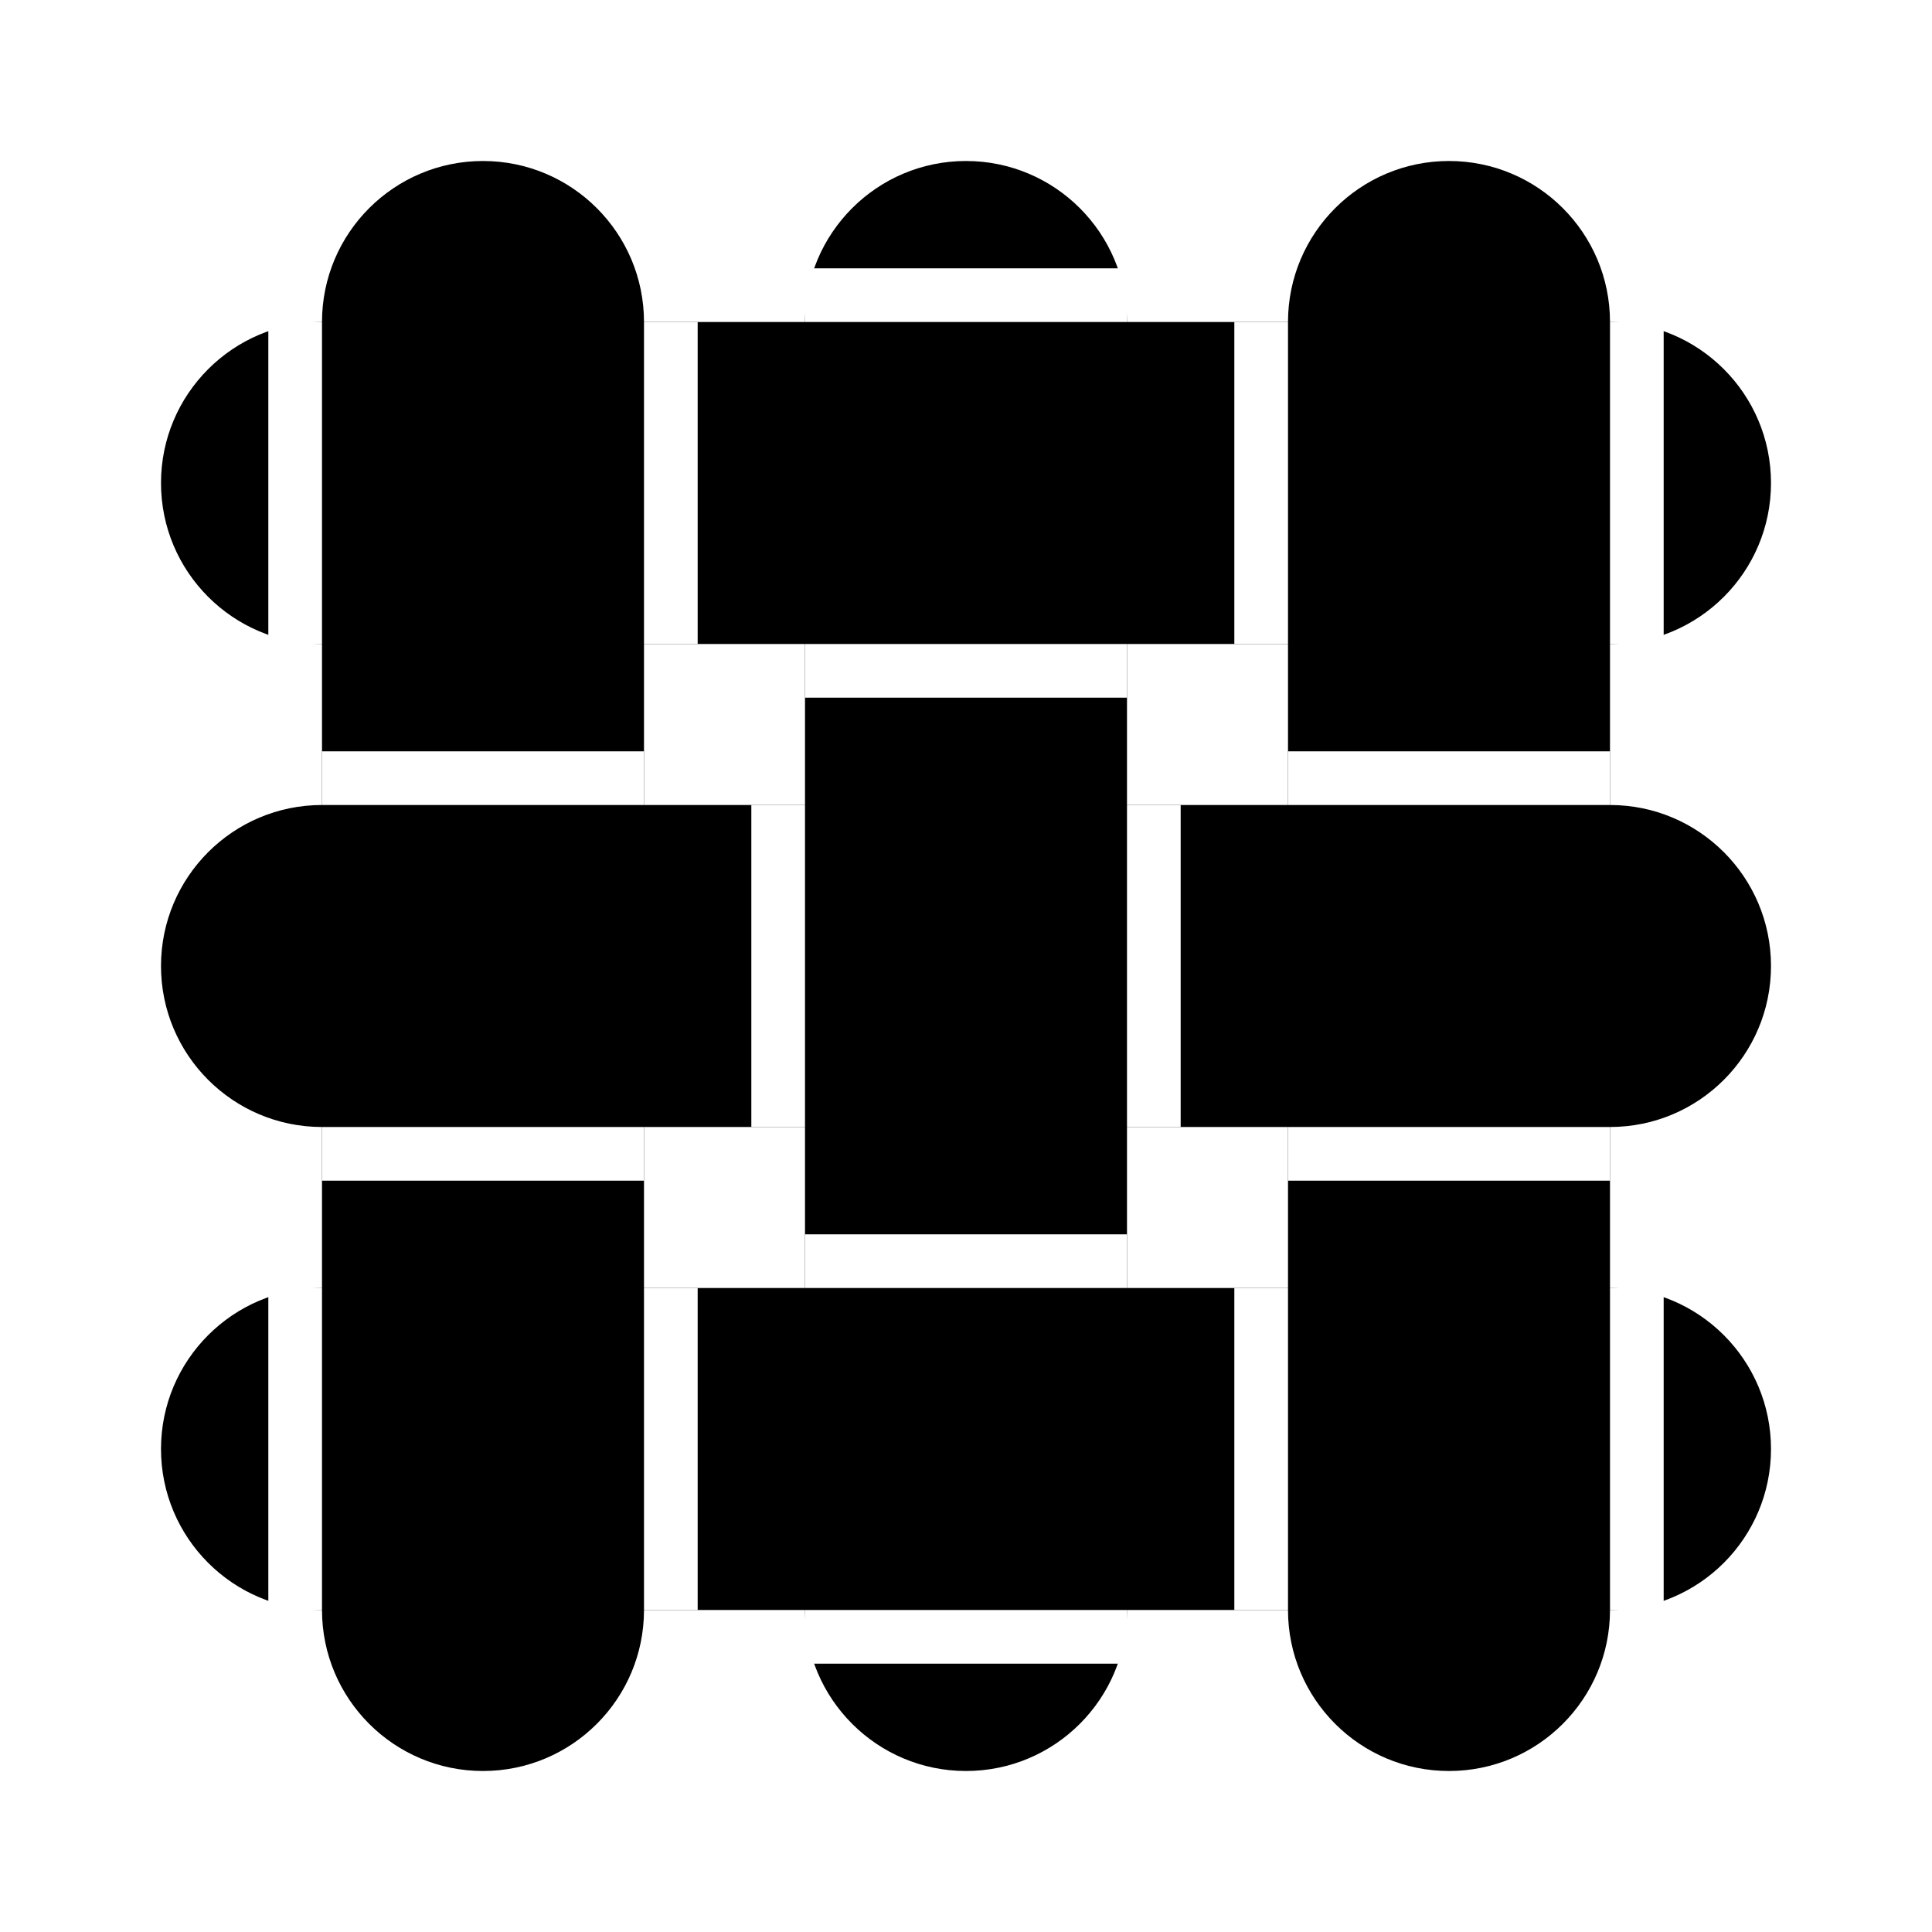
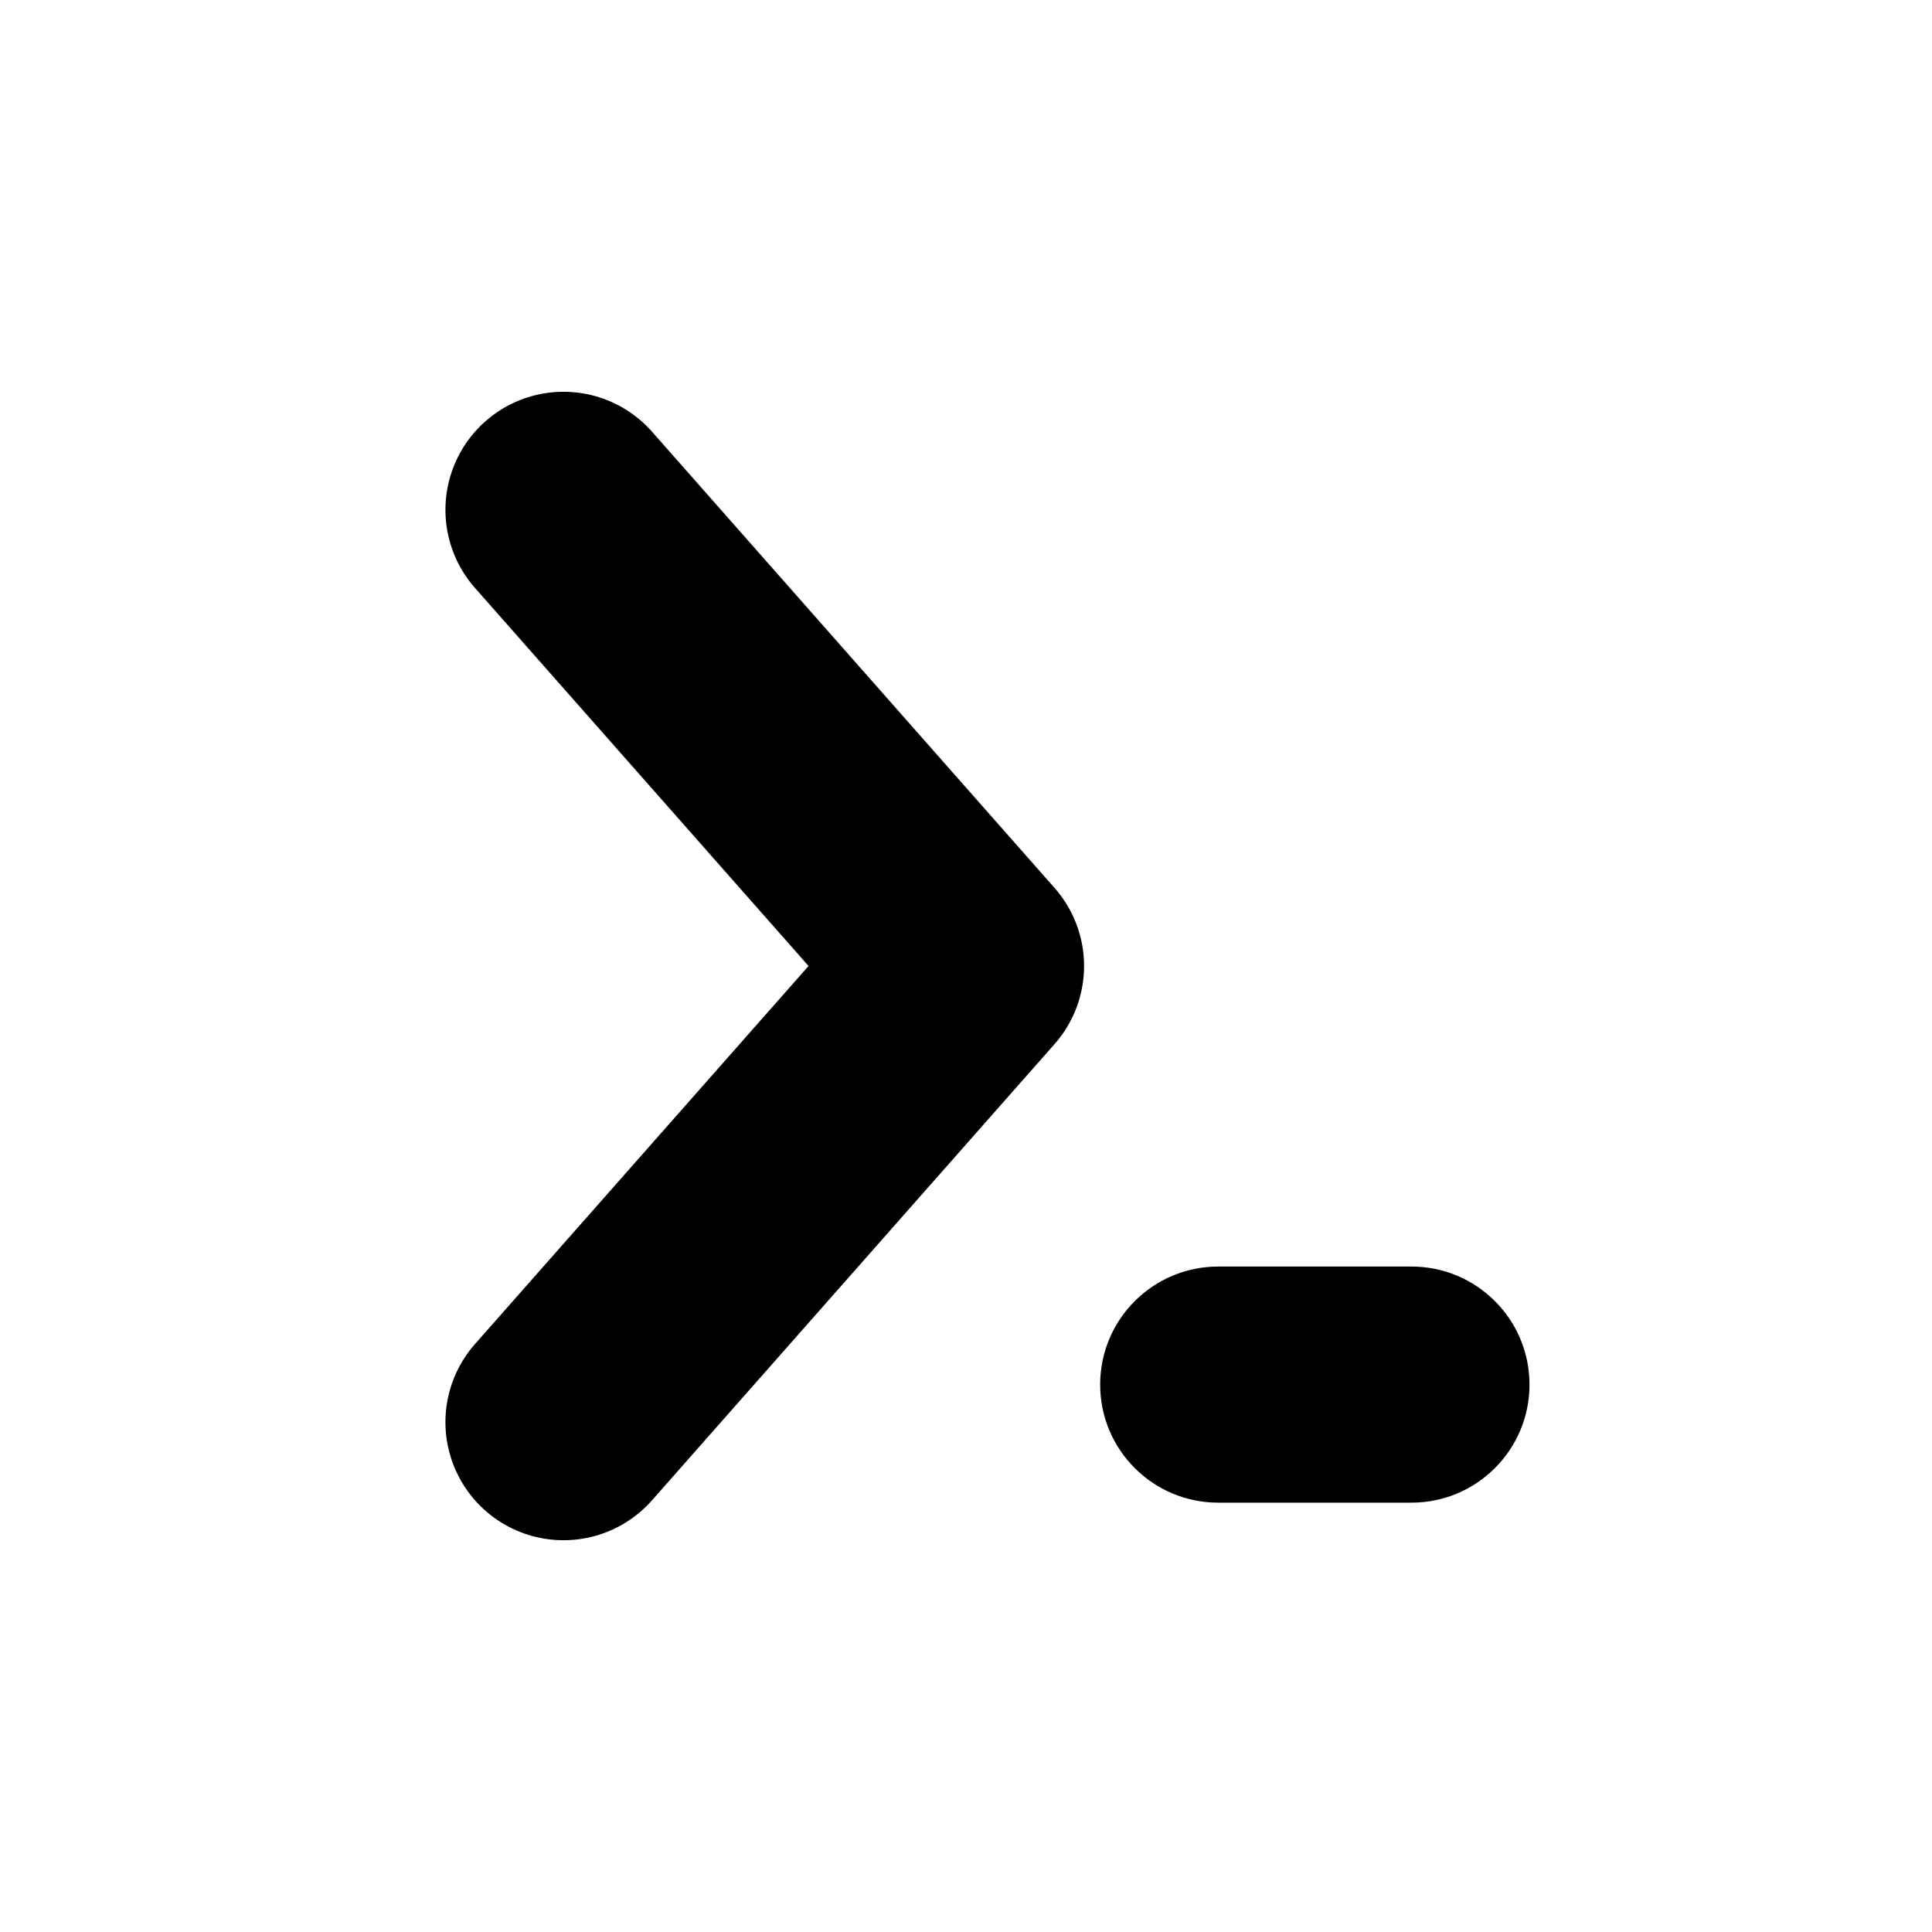
<svg xmlns="http://www.w3.org/2000/svg" width="36" height="36" viewBox="0 0 36 36">
  <rect width="36" height="36" fill="#fff" />
-   <rect x="3" y="6" width="30" height="6" rx="3.0" fill="#000" opacity="1.0" />
-   <rect x="3" y="15" width="30" height="6" rx="3.0" fill="#000" opacity="1.0" />
-   <rect x="3" y="24" width="30" height="6" rx="3.0" fill="#000" opacity="1.0" />
-   <rect x="6" y="3" width="6" height="30" rx="3.0" fill="#000" />
-   <rect x="15" y="3" width="6" height="30" rx="3.0" fill="#000" />
-   <rect x="24" y="3" width="6" height="30" rx="3.0" fill="#000" />
-   <rect x="5" y="6" width="1" height="6" fill="#fff" />
-   <rect x="12" y="6" width="1" height="6" fill="#fff" />
-   <rect x="6" y="14" width="6" height="1" fill="#fff" />
-   <rect x="6" y="21" width="6" height="1" fill="#fff" />
-   <rect x="5" y="24" width="1" height="6" fill="#fff" />
-   <rect x="12" y="24" width="1" height="6" fill="#fff" />
-   <rect x="15" y="5" width="6" height="1" fill="#fff" />
-   <rect x="15" y="12" width="6" height="1" fill="#fff" />
-   <rect x="14" y="15" width="1" height="6" fill="#fff" />
-   <rect x="21" y="15" width="1" height="6" fill="#fff" />
-   <rect x="15" y="23" width="6" height="1" fill="#fff" />
-   <rect x="15" y="30" width="6" height="1" fill="#fff" />
-   <rect x="23" y="6" width="1" height="6" fill="#fff" />
-   <rect x="30" y="6" width="1" height="6" fill="#fff" />
-   <rect x="24" y="14" width="6" height="1" fill="#fff" />
-   <rect x="24" y="21" width="6" height="1" fill="#fff" />
-   <rect x="23" y="24" width="1" height="6" fill="#fff" />
-   <rect x="30" y="24" width="1" height="6" fill="#fff" />
+   <path d="M10.5 9.5 18 18l-7.5 8.5" fill="none" stroke="#000" stroke-width="4.4" stroke-linecap="round" stroke-linejoin="round" />
+   <rect opacity="1.0" x="20.5" y="23.6" width="8" height="4.4" rx="2.2" fill="#000" />
</svg>
